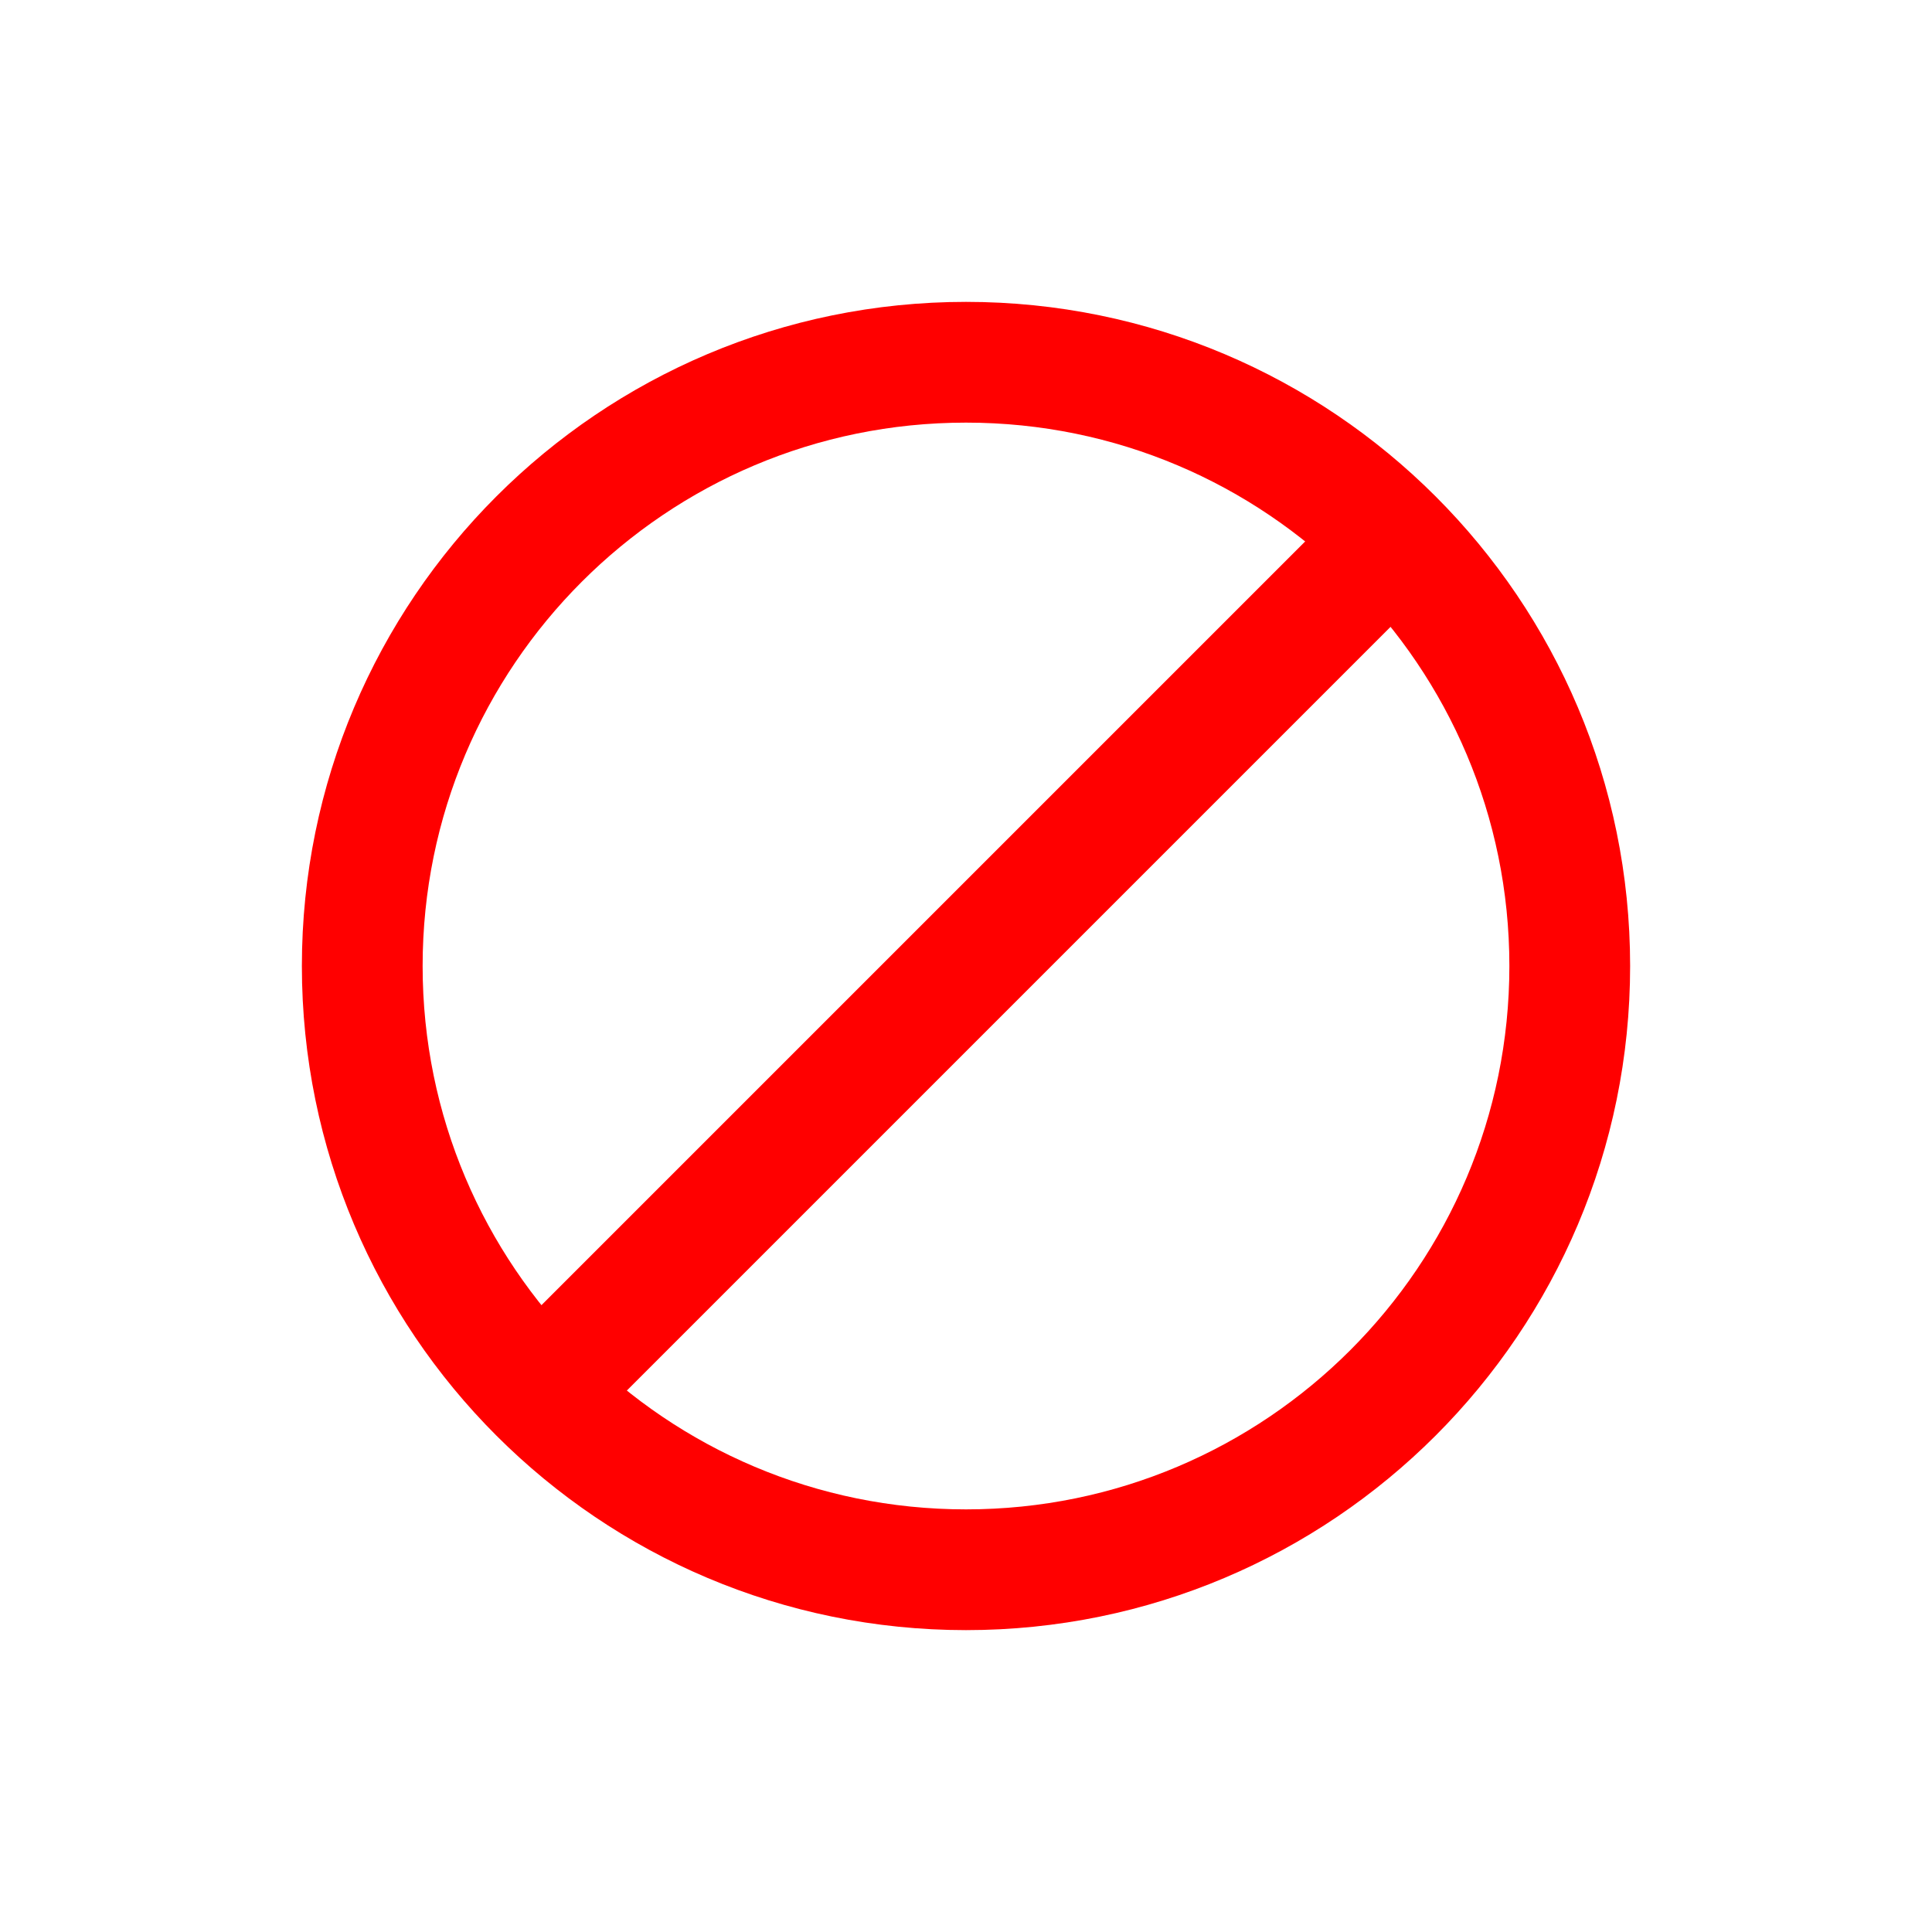
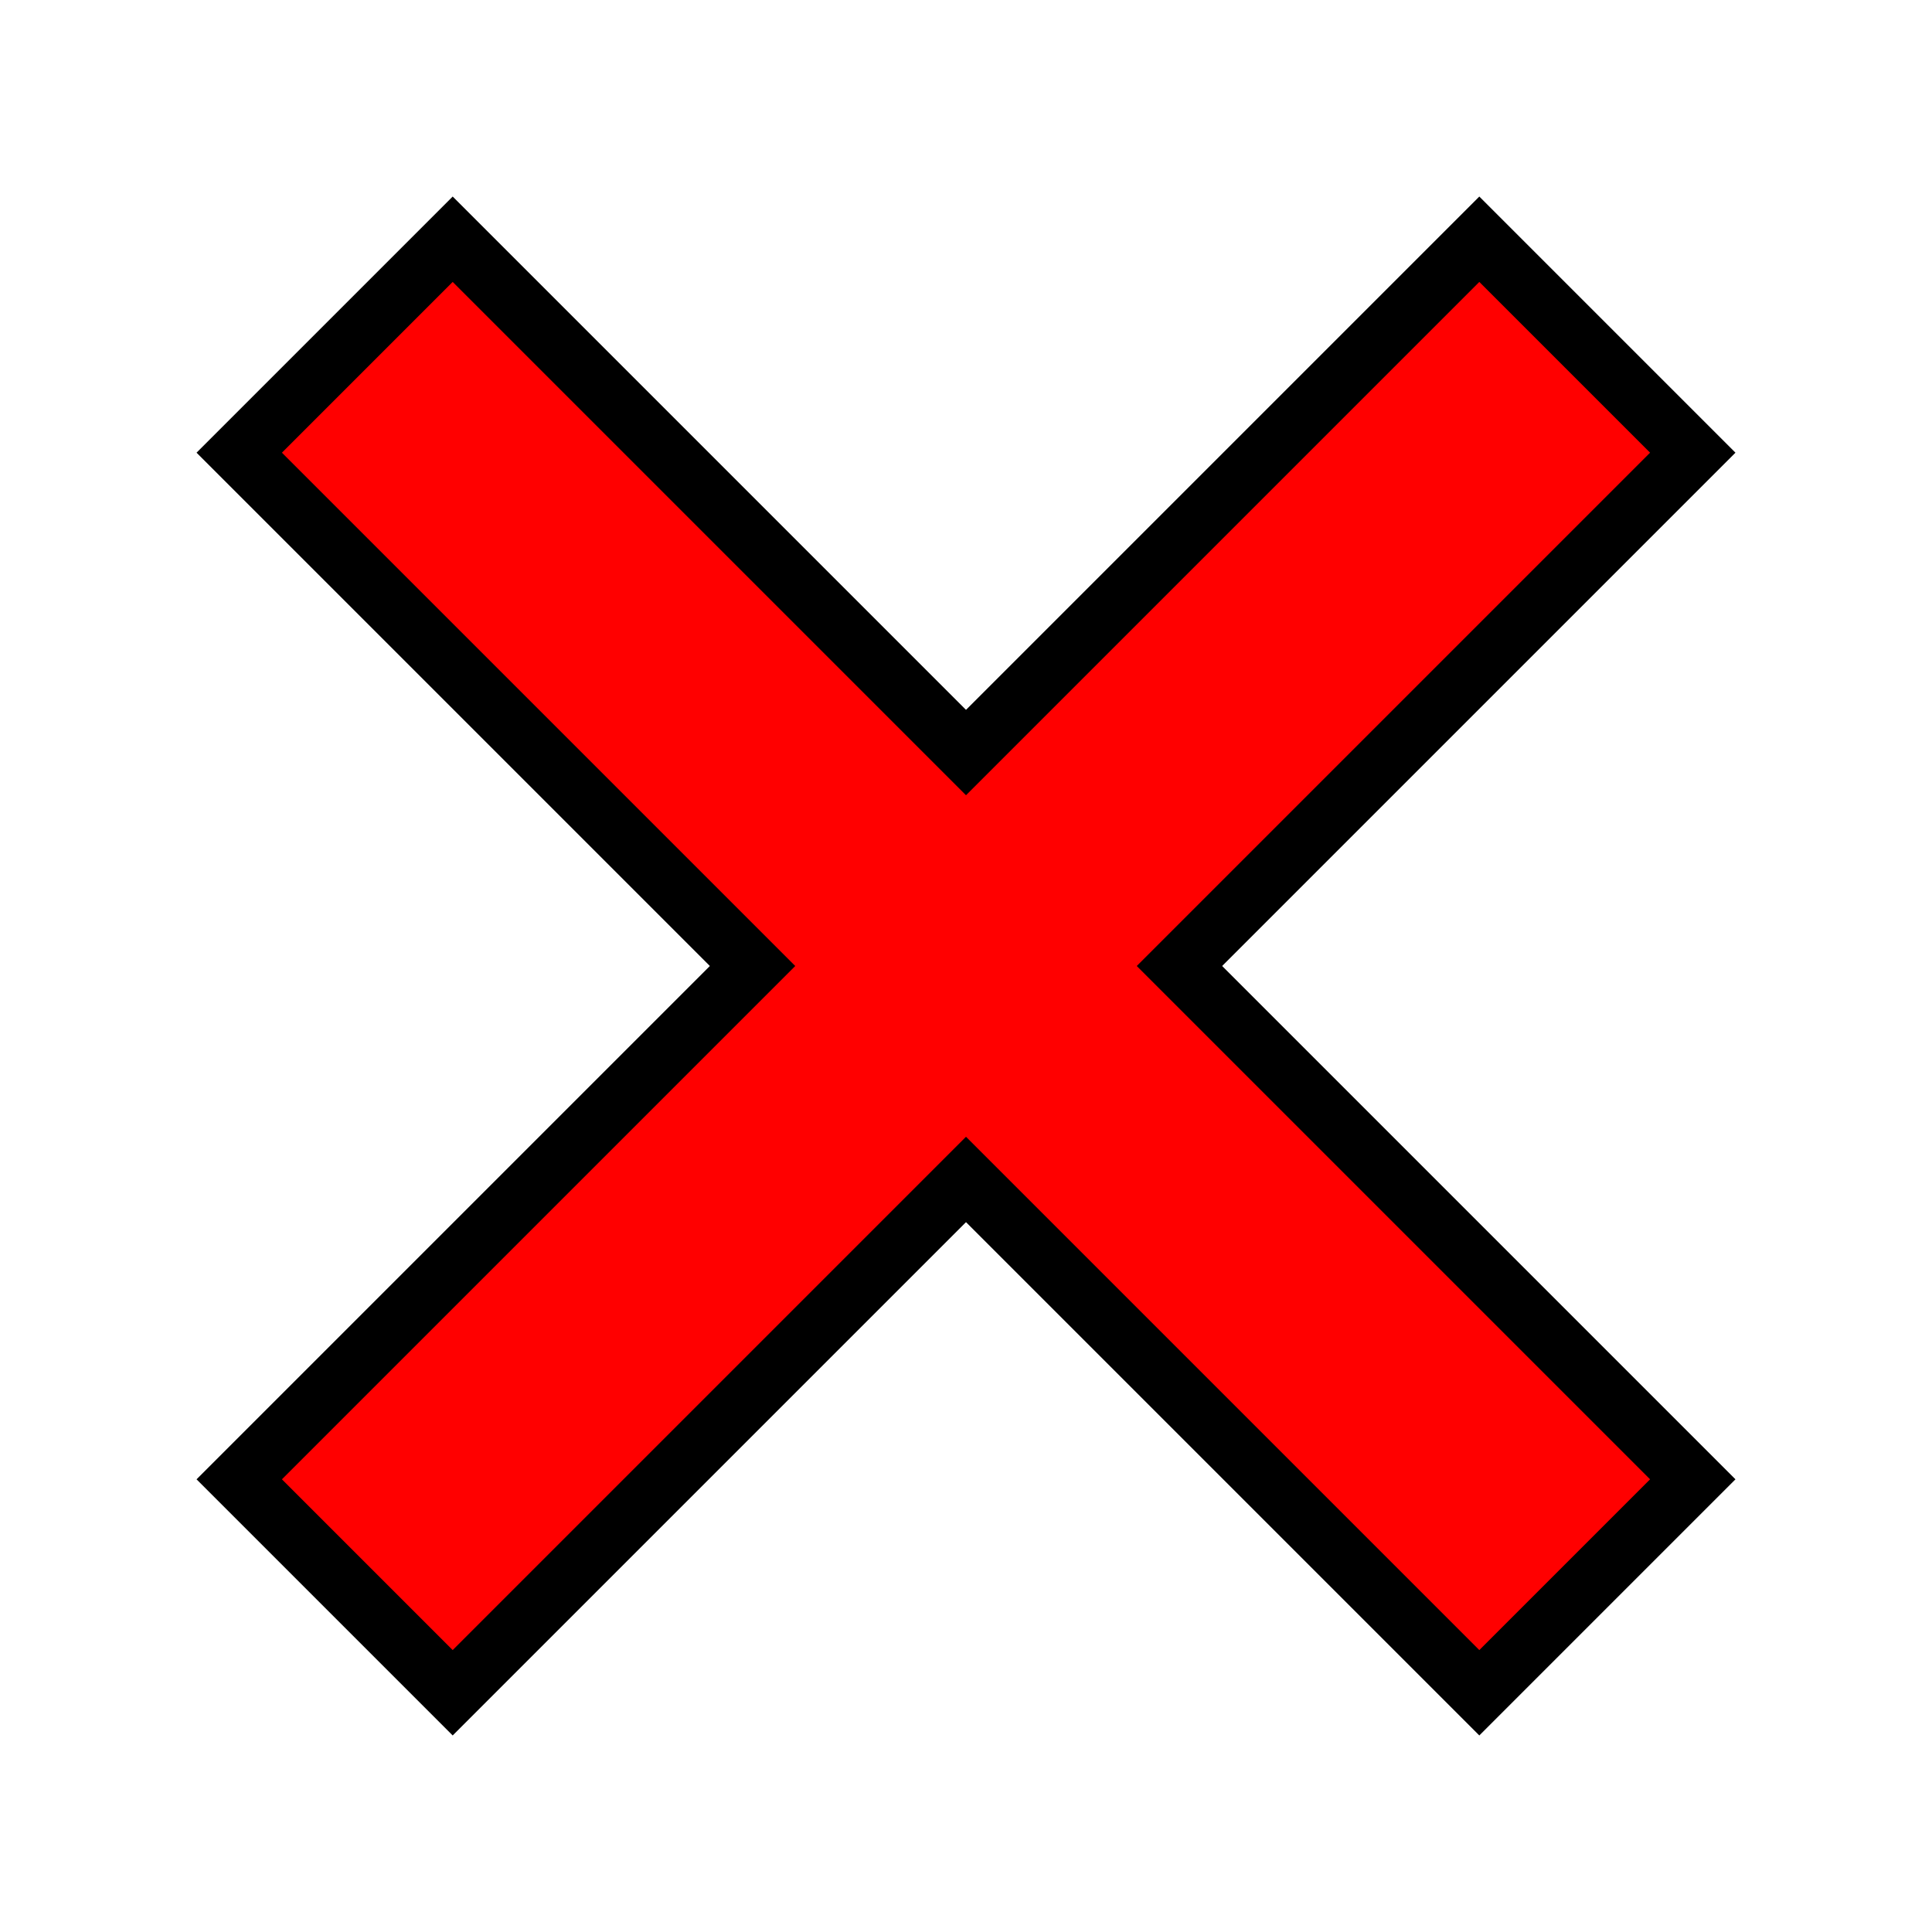
<svg xmlns="http://www.w3.org/2000/svg" width="16" height="16" viewBox="0 0 16 16" version="1.1" id="svg8">
  <defs id="defs8" />
-   <circle cx="8" cy="8" r="5" stroke="#666666" stroke-width="2" fill="none" id="circle1" style="stroke-width:1;stroke-dasharray:none;stroke:#ff0000;stroke-opacity:1" />
-   <path style="fill:none;stroke:#ff0000;stroke-dashoffset:1.5;stroke-opacity:1" d="M 4.413,11.587 11.587,4.413" id="path1" />
+   <g id="g2" style="display:inline">
+     <path style="fill:none;stroke:#000000;stroke-width:3;stroke-linecap:square;stroke-dasharray:none;stroke-dashoffset:1.5;stroke-opacity:1" d="M 12.251,12.251 3.749,3.749" id="path1-4-0" />
+     <path style="fill:none;stroke:#000000;stroke-width:3;stroke-linecap:square;stroke-dasharray:none;stroke-dashoffset:1.5;stroke-opacity:1" d="M 3.749,12.251 12.251,3.749" id="path1-8" />
+   </g>
+   <g id="g1" style="display:inline">
+     <path style="fill:none;stroke:#ff0000;stroke-width:2;stroke-linecap:square;stroke-dasharray:none;stroke-dashoffset:1.5;stroke-opacity:1" d="M 3.749,12.251 12.251,3.749" id="path1" />
+     <path style="fill:none;stroke:#ff0000;stroke-width:2;stroke-linecap:square;stroke-dasharray:none;stroke-dashoffset:1.5;stroke-opacity:1" d="M 12.251,12.251 3.749,3.749" id="path1-4" />
+   </g>
</svg>
